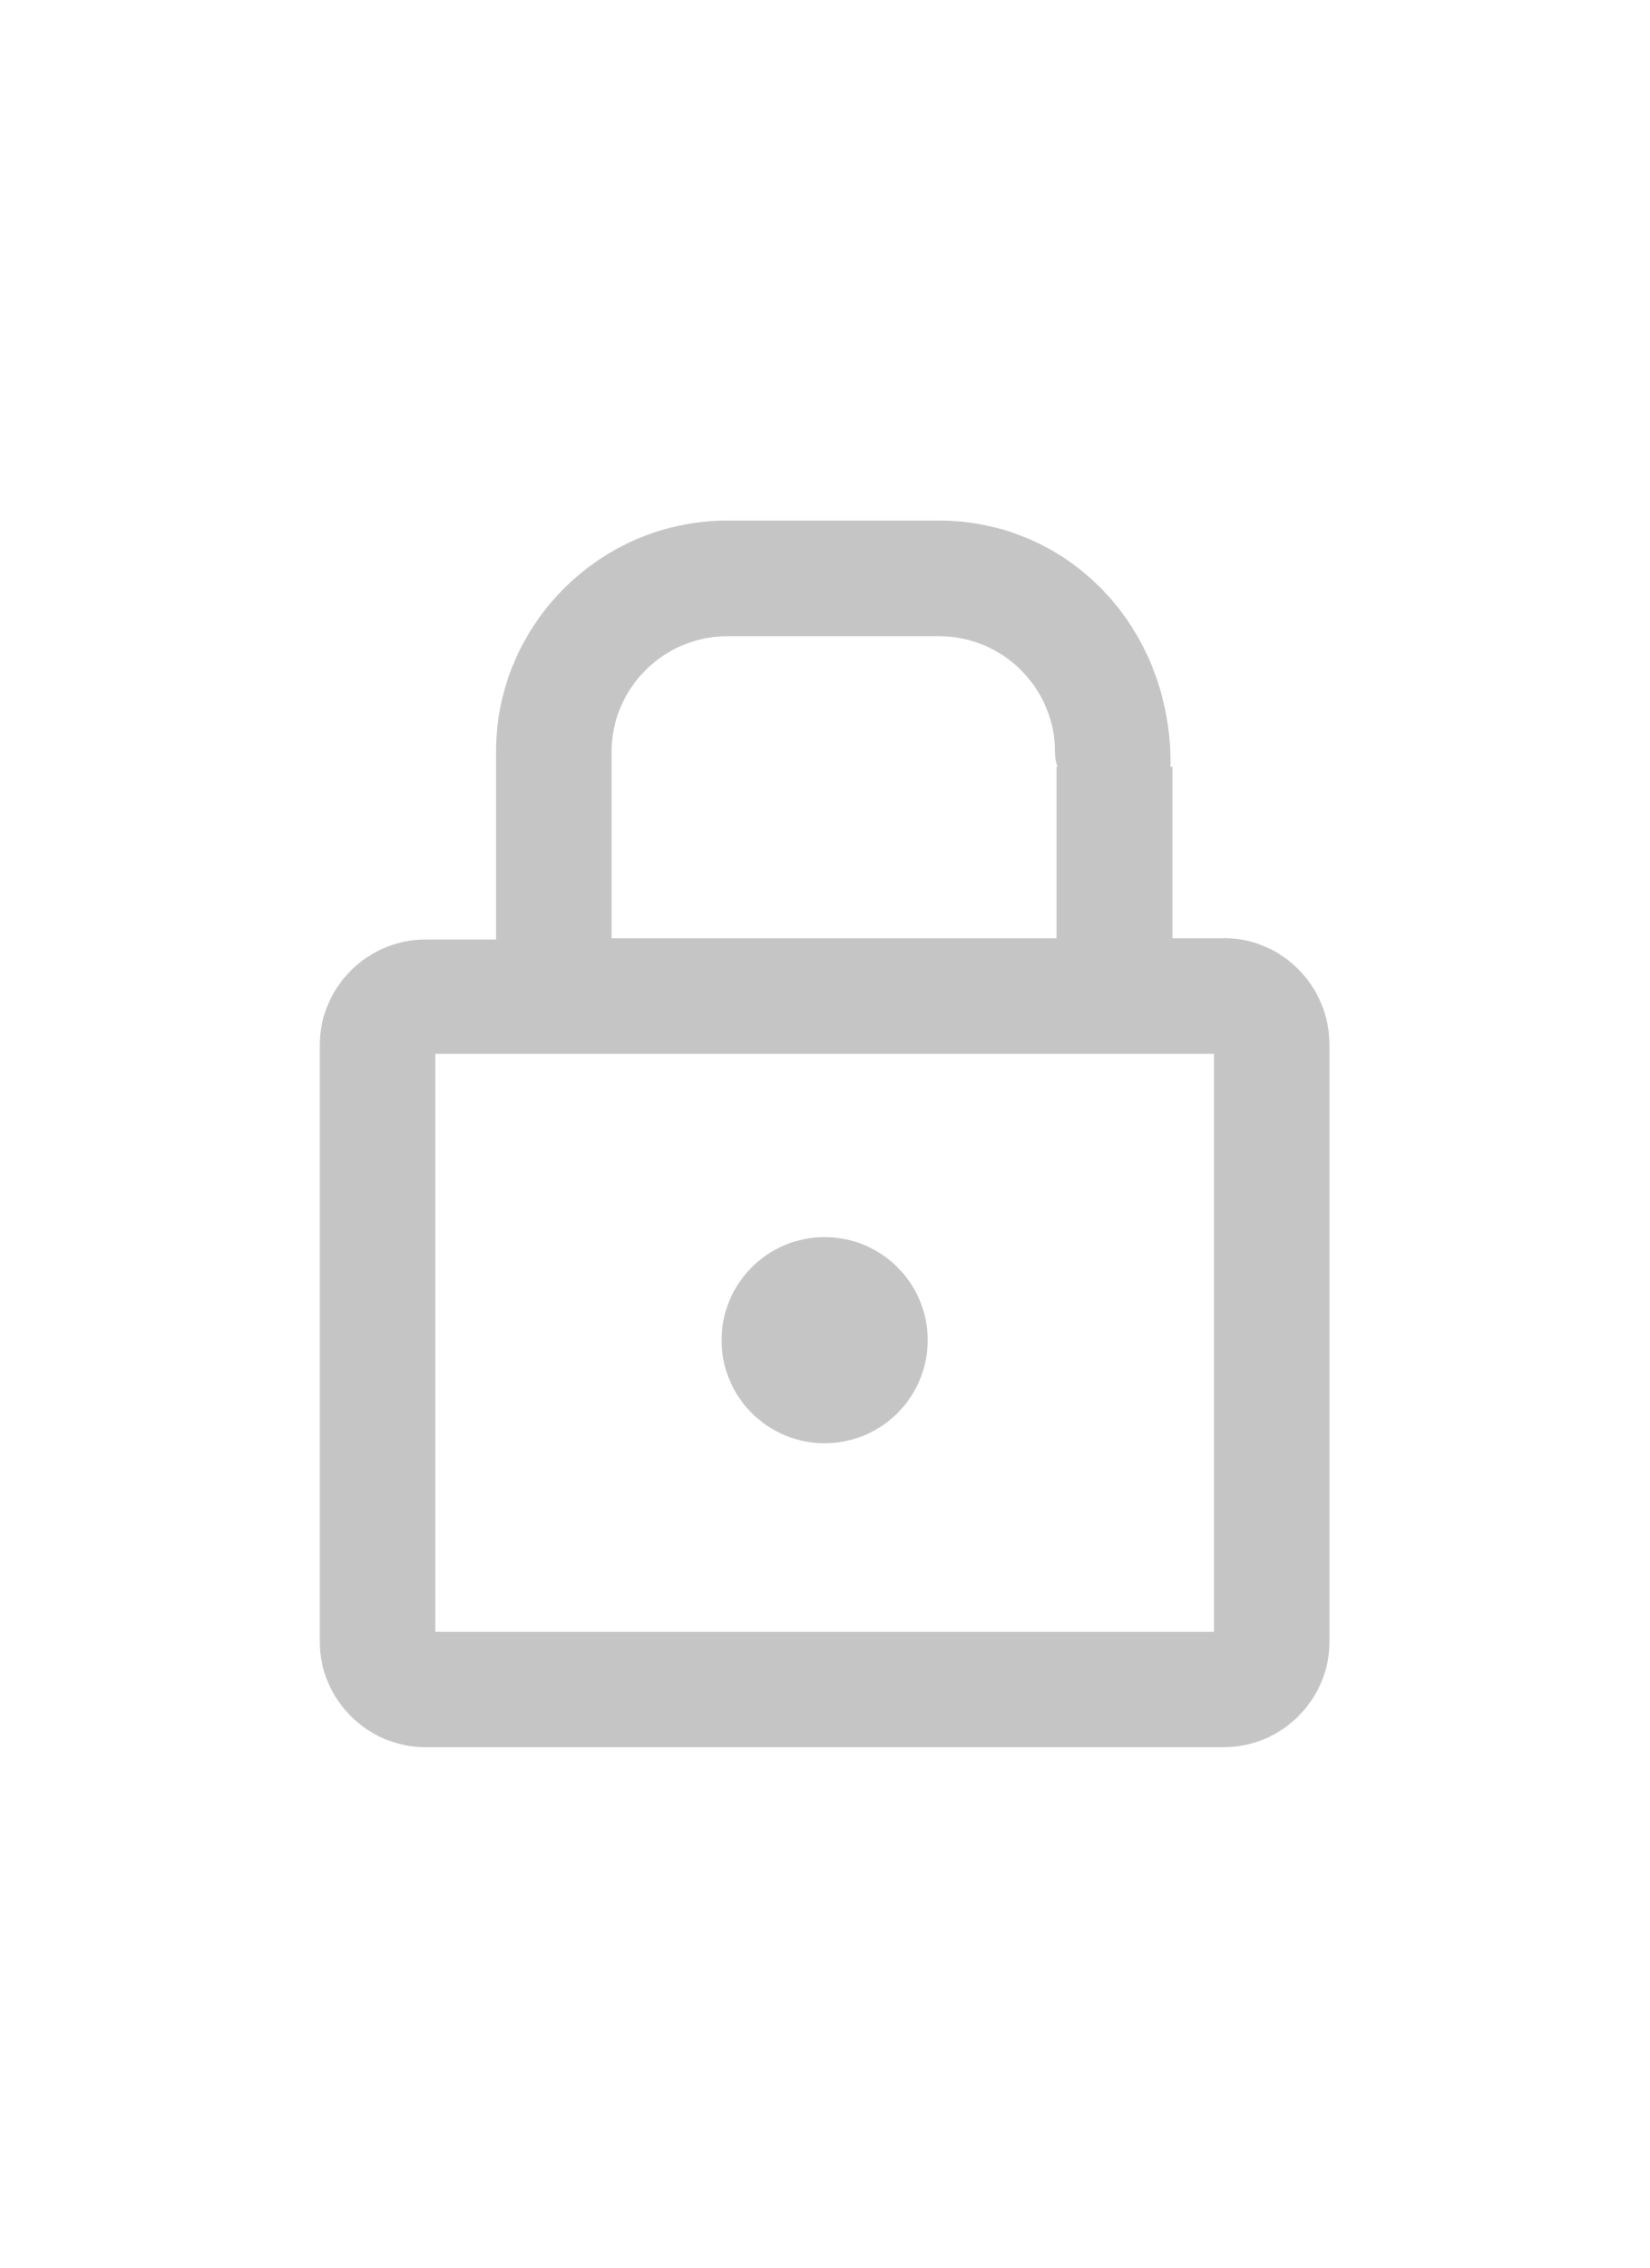
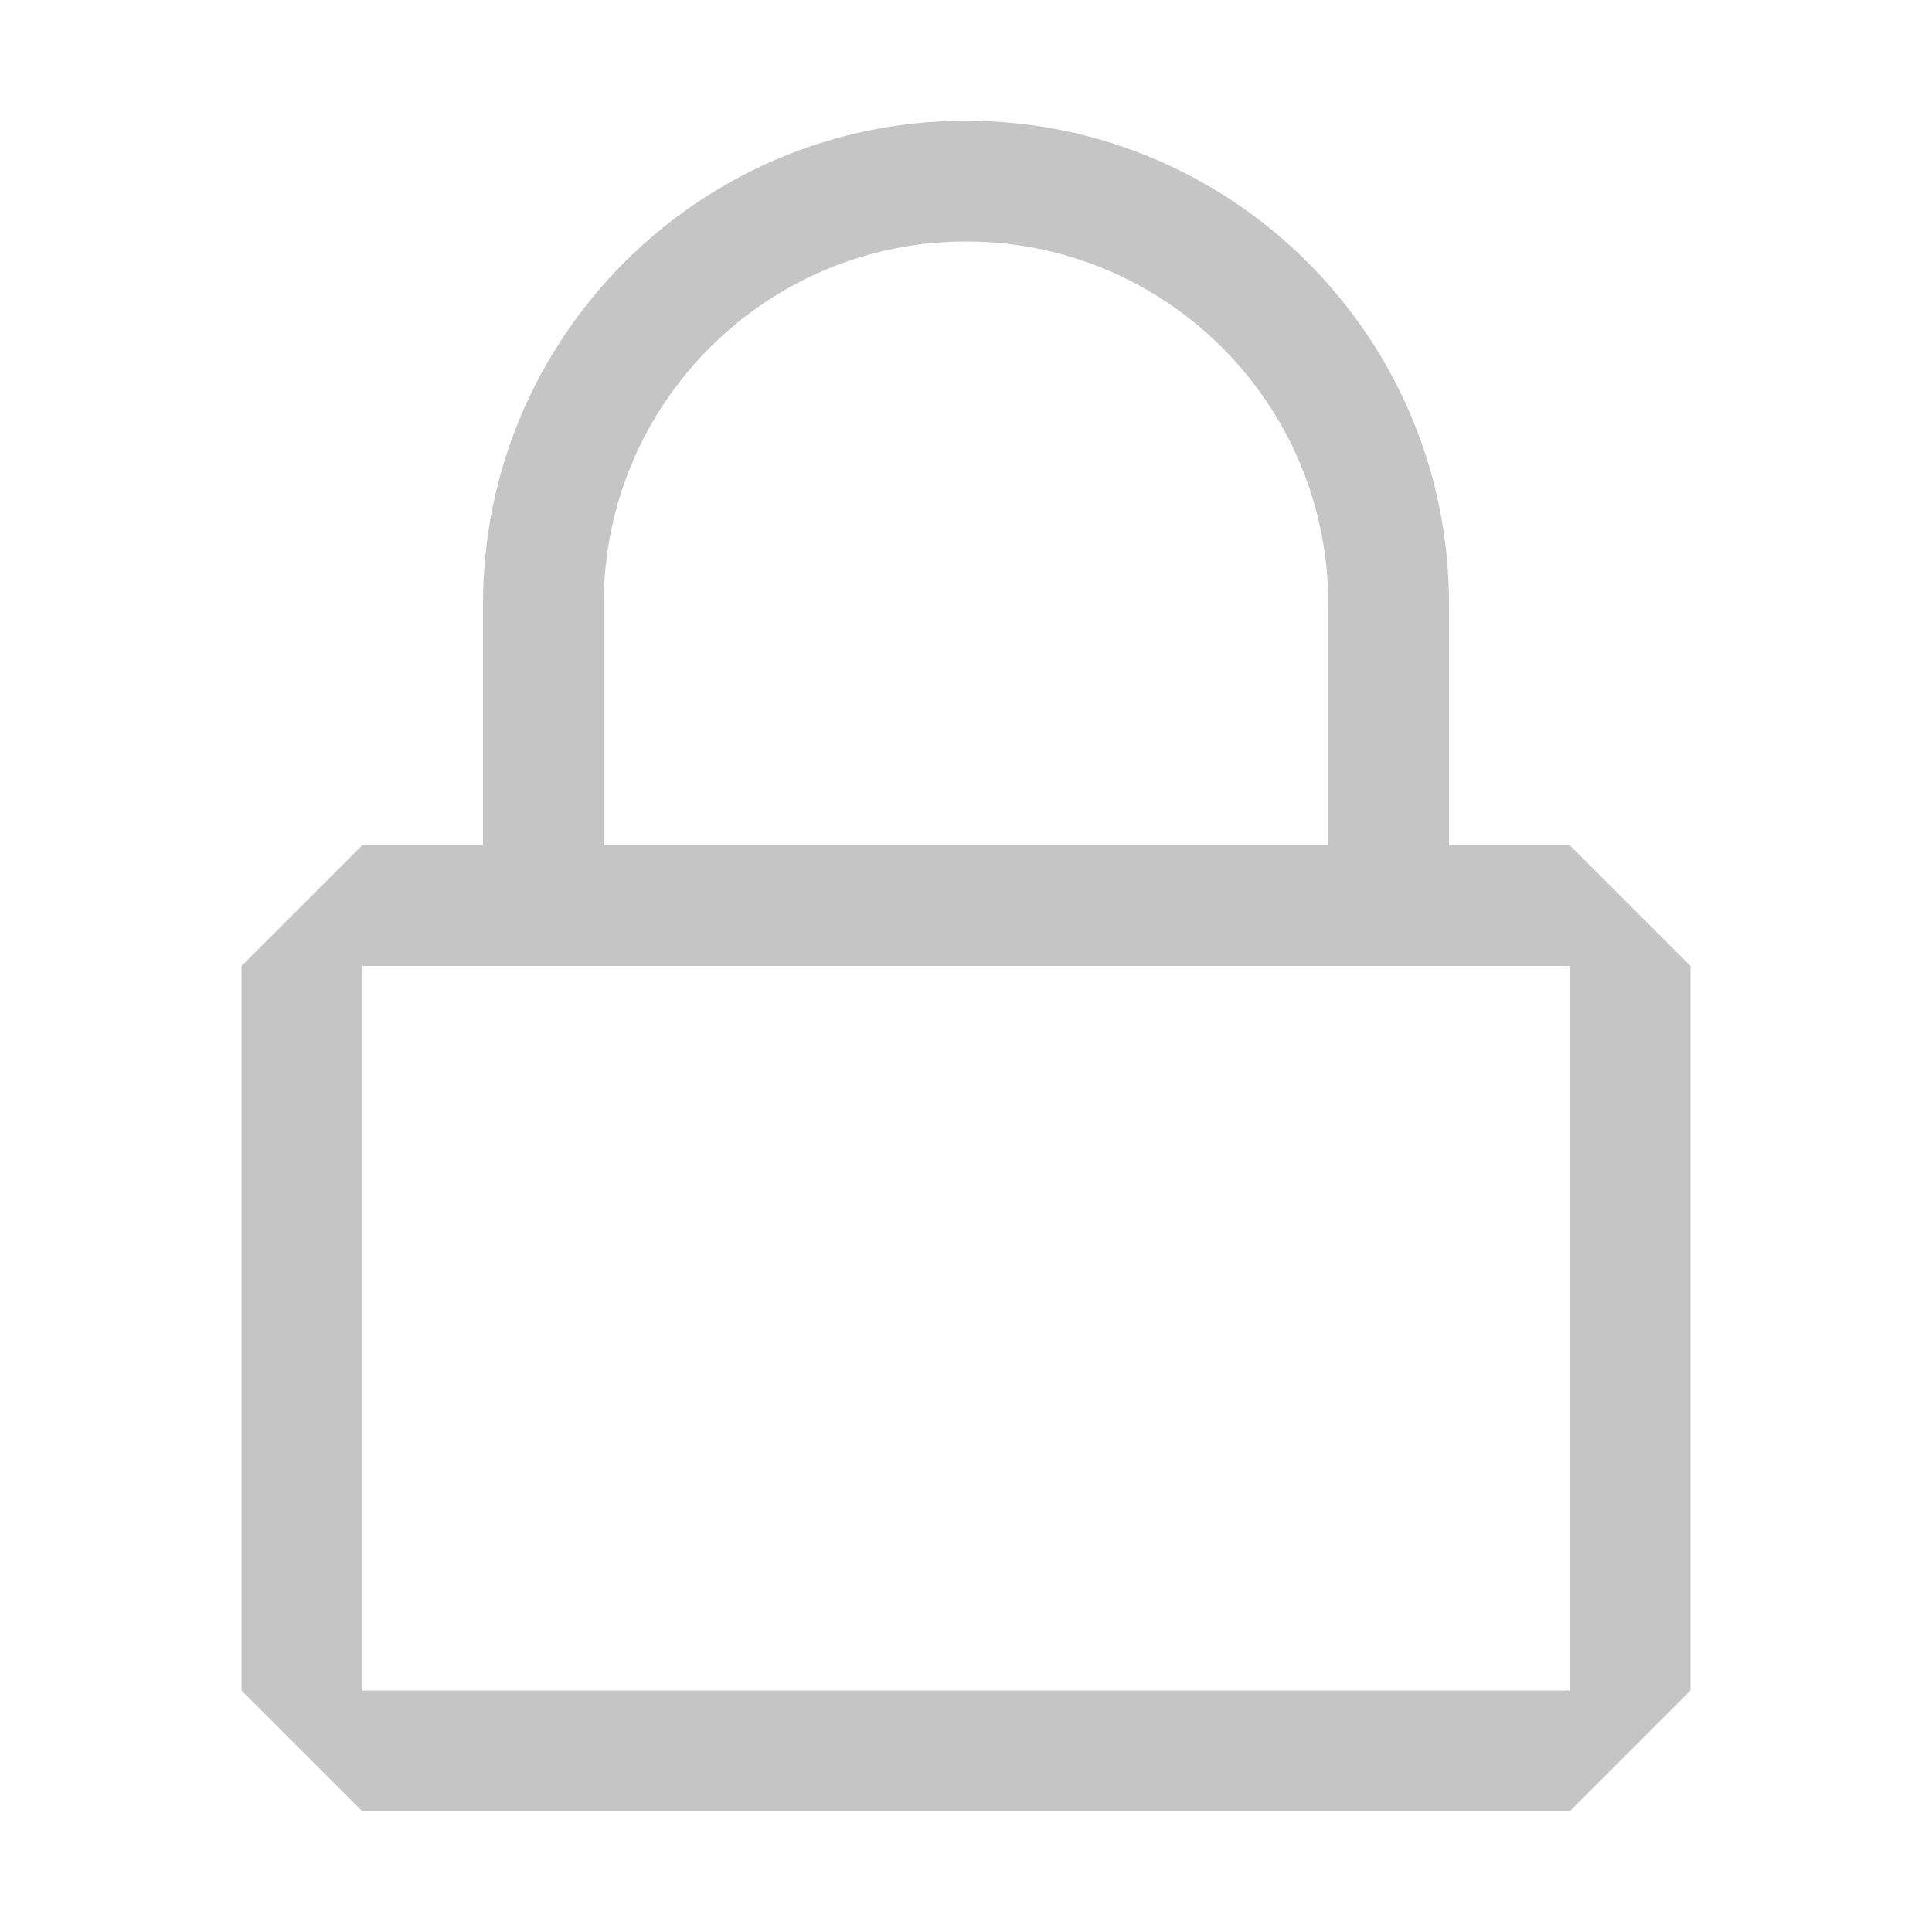
- <svg xmlns="http://www.w3.org/2000/svg" viewBox="0 0 16 22">
-   <rect width="1.125" height="2" x="10.25" y="7.438" fill="#C5C5C5" />
-   <path fill="#C5C5C5" d="m11.875,9.101l-5.942,0c0,-0.014 0,-0.014 0,-0.028l0,-1.78c0,-0.617 0.505,-1.121 1.121,-1.121l2.06,0c0.617,0 1.121,0.505 1.121,1.121s1.121,0.42 1.121,0.112c0,-1.345 -1.009,-2.355 -2.242,-2.355l-2.06,0c-1.233,0 -2.242,1.009 -2.242,2.242l0,1.794c0,0.014 0,0.014 0,0.028l-0.687,0c-0.561,0 -1.023,0.463 -1.023,1.023l0,5.788c0,0.561 0.463,1.023 1.023,1.023l7.75,0c0.561,0 1.023,-0.463 1.023,-1.023l0,-5.788c0,-0.575 -0.463,-1.037 -1.023,-1.037zm-0.098,6.727l-7.554,0l0,-5.606l7.554,0l0,5.606z" />
-   <ellipse cx="8" cy="13" fill="#C5C5C5" rx="1" ry="1" />
+ <svg xmlns="http://www.w3.org/2000/svg" width="16" height="16" viewBox="0 0 16 16" fill="none">
+   <path fill-rule="evenodd" clip-rule="evenodd" d="M11 5V7H5V5C5 3.343 6.343 2 8 2C9.657 2 11 3.343 11 5ZM4 7V5C4 2.791 5.791 1 8 1C10.209 1 12 2.791 12 5V7H13L14 8V14L13 15H3L2 14V8L3 7H4ZM3 14V8H4H5H11H12H13V14H3Z" fill="#C5C5C5" />
</svg>
